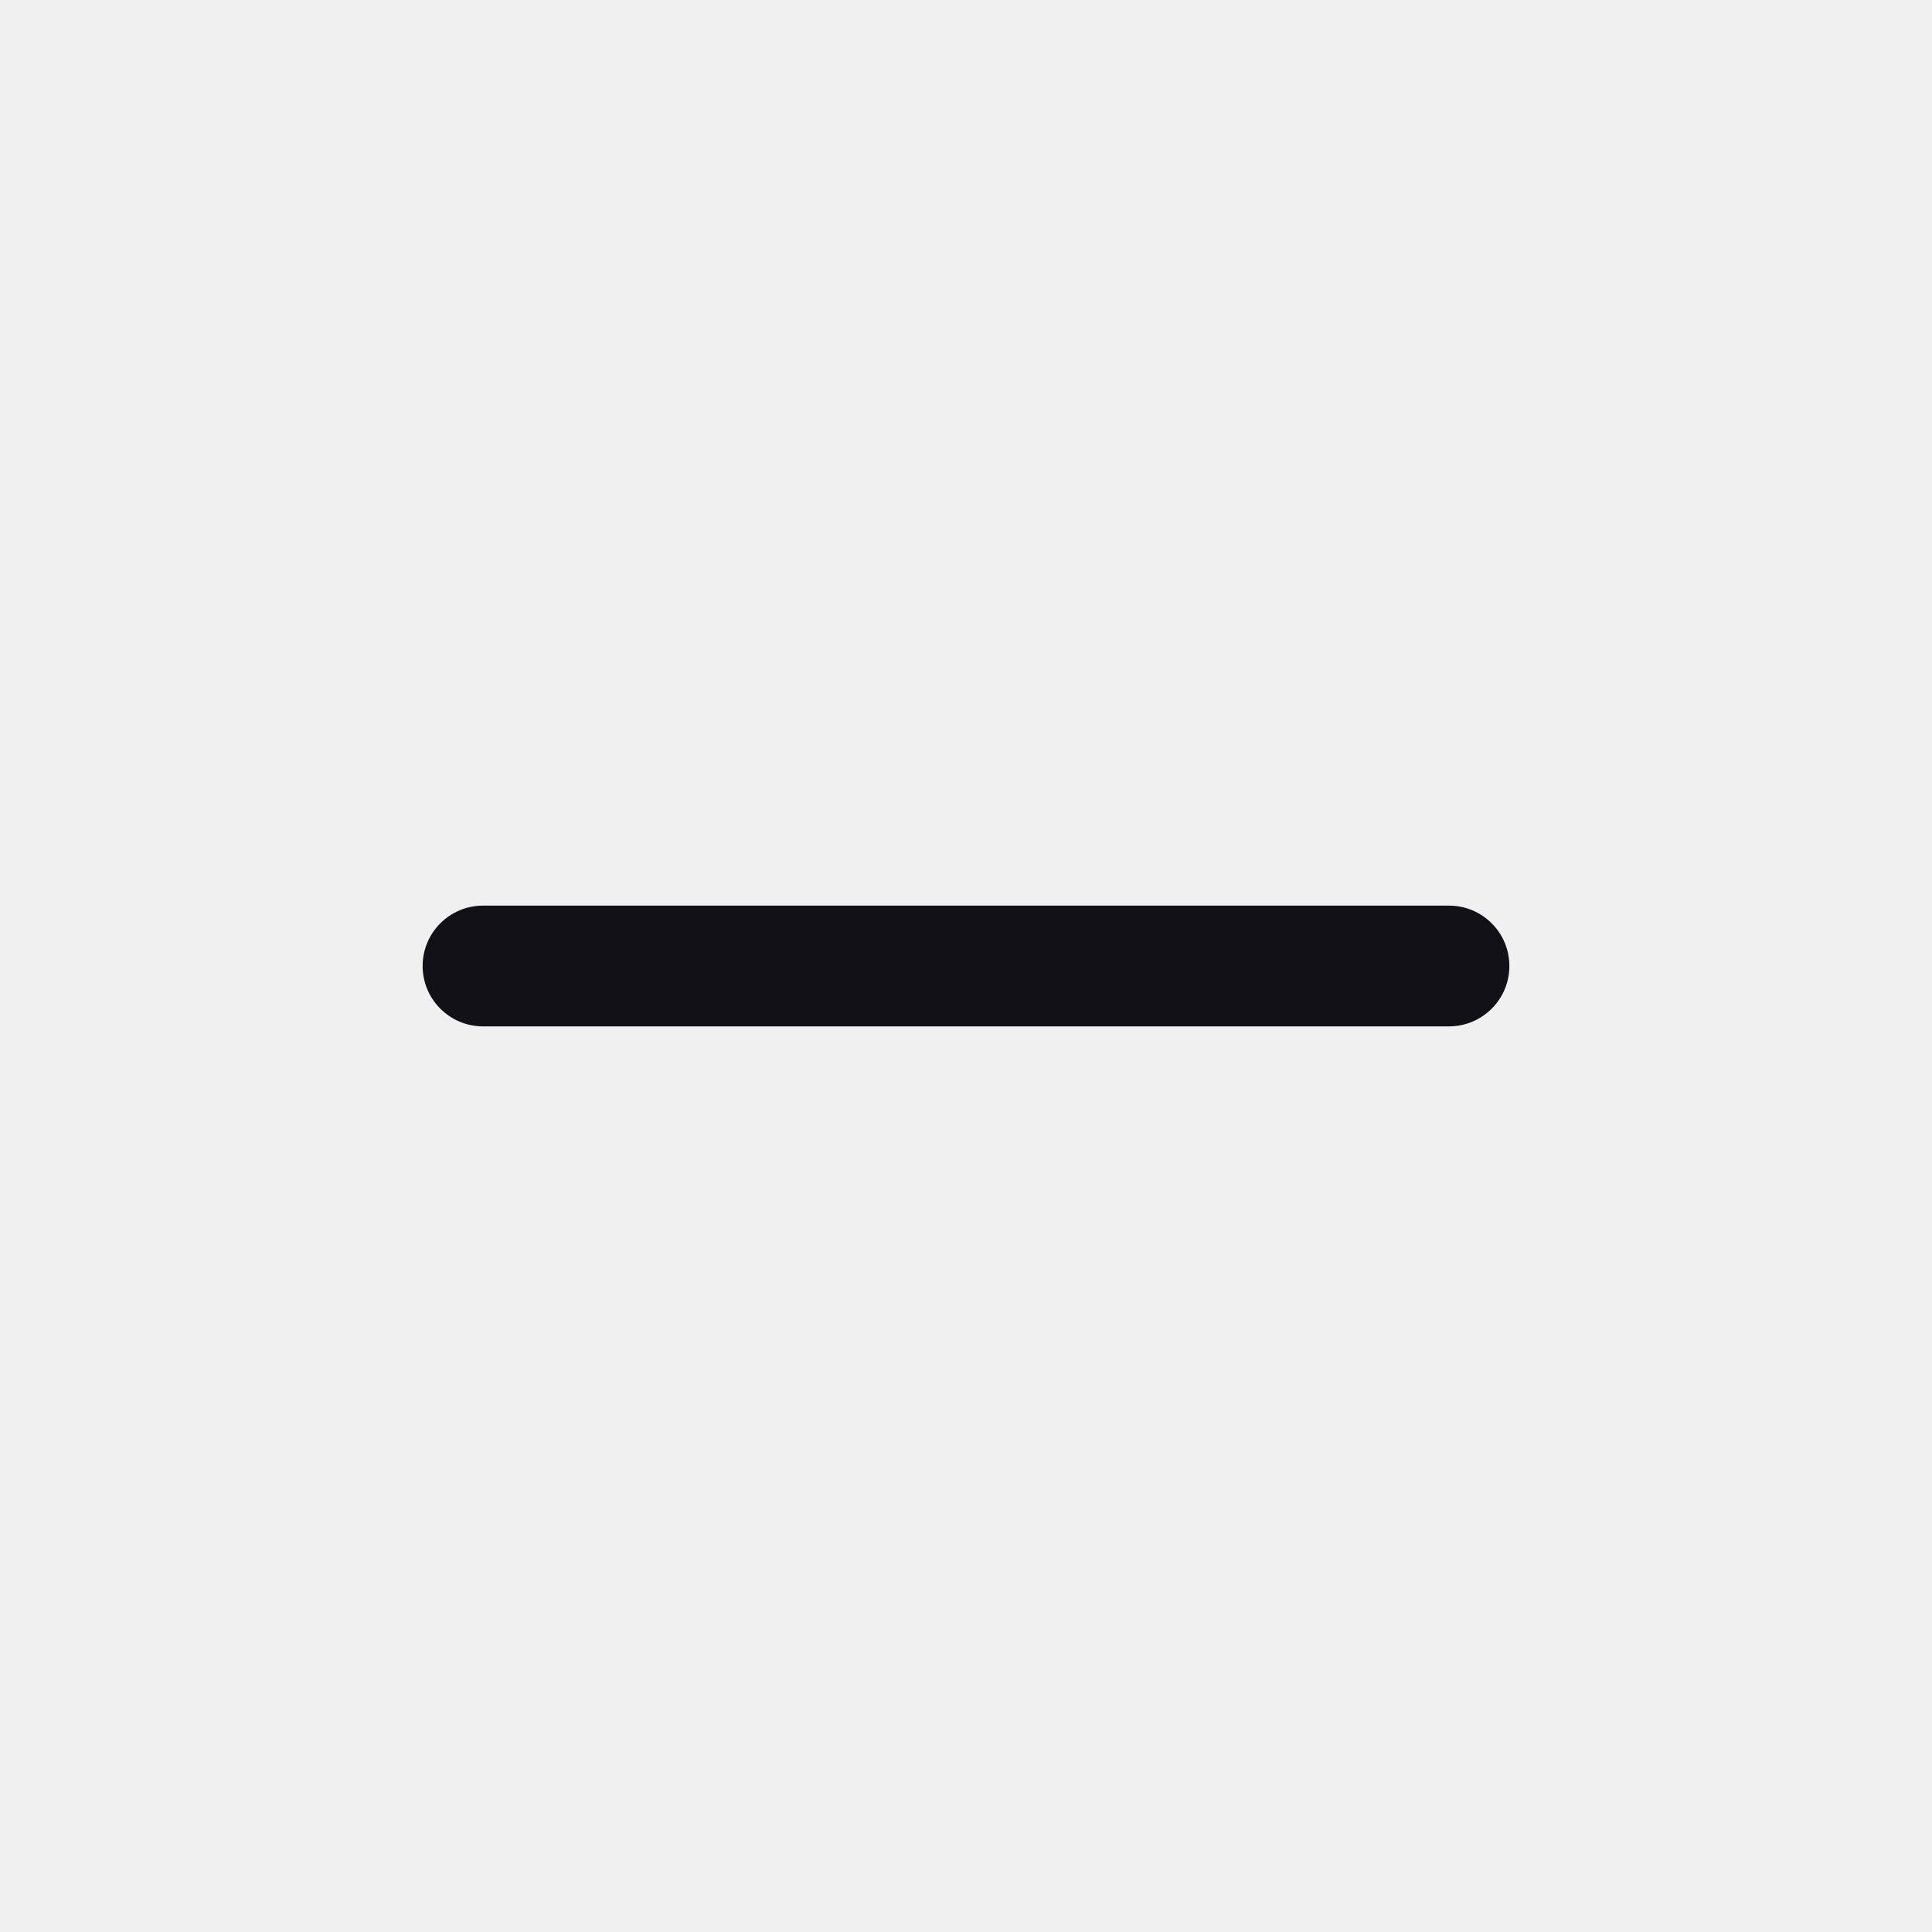
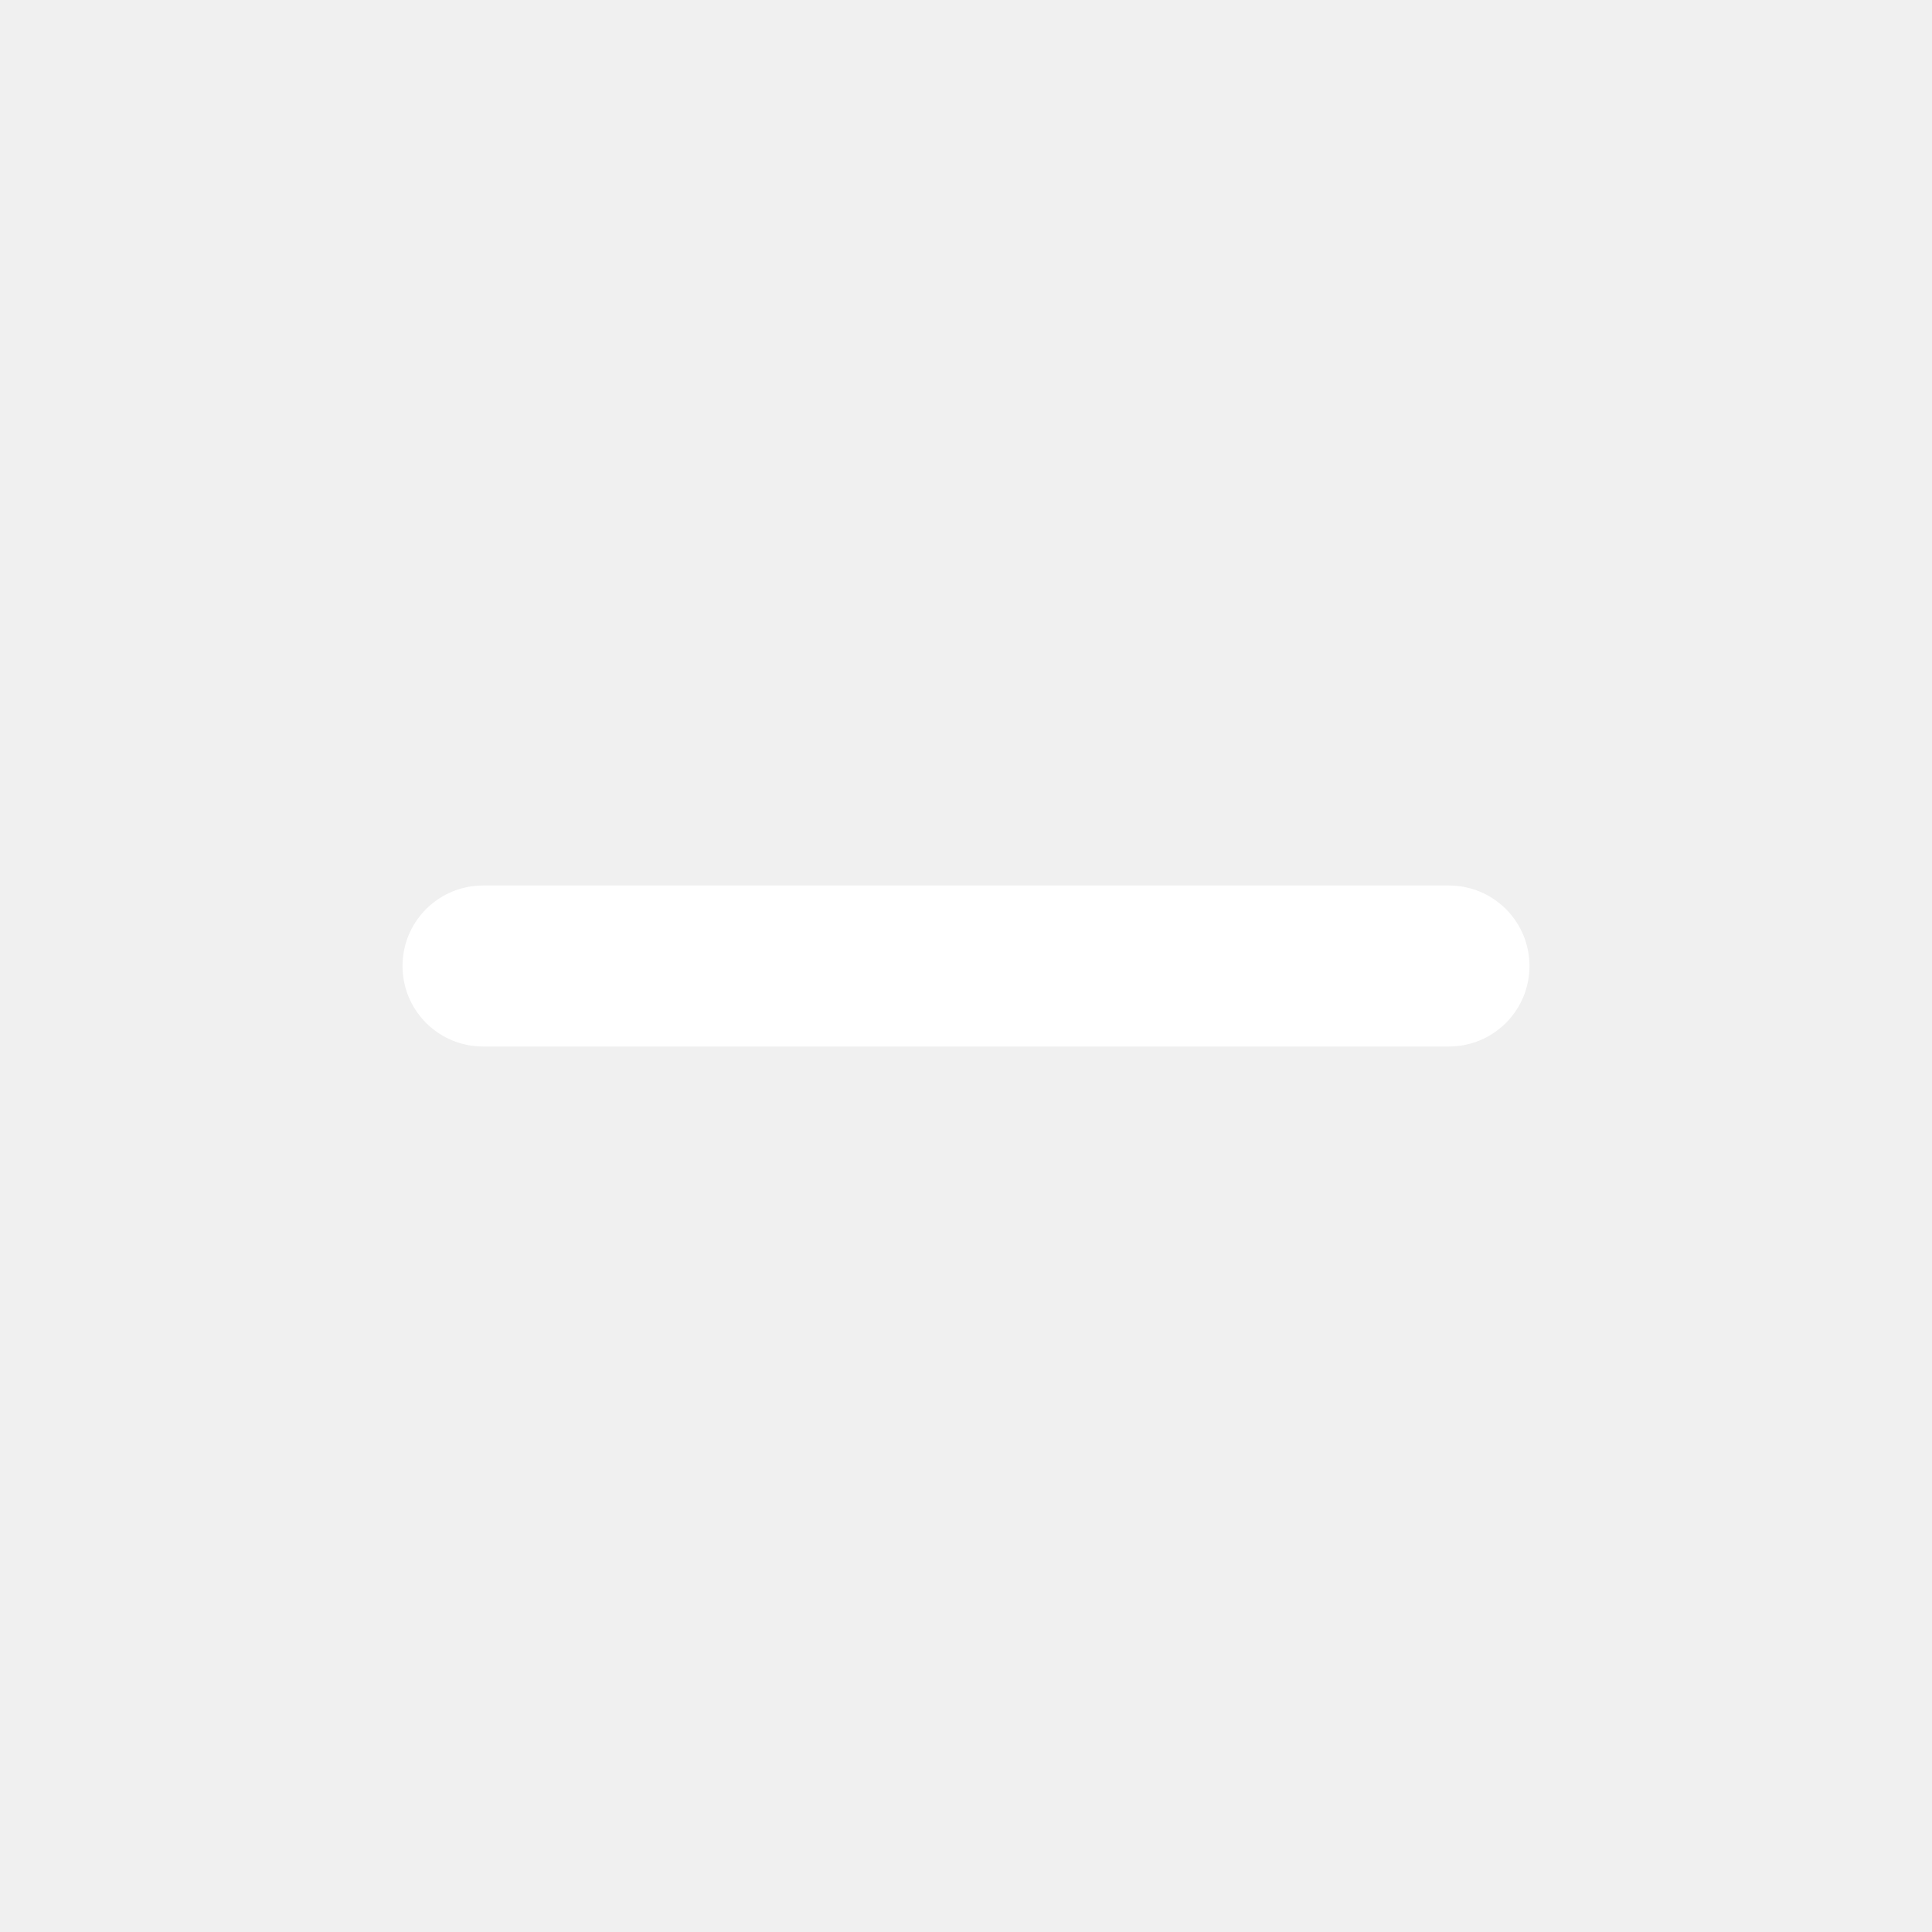
- <svg xmlns="http://www.w3.org/2000/svg" width="24" height="24" viewBox="0 0 24 24" fill="none">
-   <path fill-rule="evenodd" clip-rule="evenodd" d="M18.75 12C18.75 12.414 18.414 12.75 18 12.75L6 12.75C5.586 12.75 5.25 12.414 5.25 12C5.25 11.586 5.586 11.25 6 11.25L18 11.25C18.414 11.25 18.75 11.586 18.75 12Z" fill="#131118" />
+ <svg xmlns="http://www.w3.org/2000/svg" viewBox="0 0 24 24" fill="none">
+   <g id="SVGRepo_bgCarrier" stroke-width="0" />
+   <g id="SVGRepo_tracerCarrier" stroke-linecap="round" stroke-linejoin="round" />
+   <g id="SVGRepo_iconCarrier">
+     <path d="M6 12L18 12" stroke="#ffffff" stroke-width="2" stroke-linecap="round" stroke-linejoin="round" />
+   </g>
</svg>
